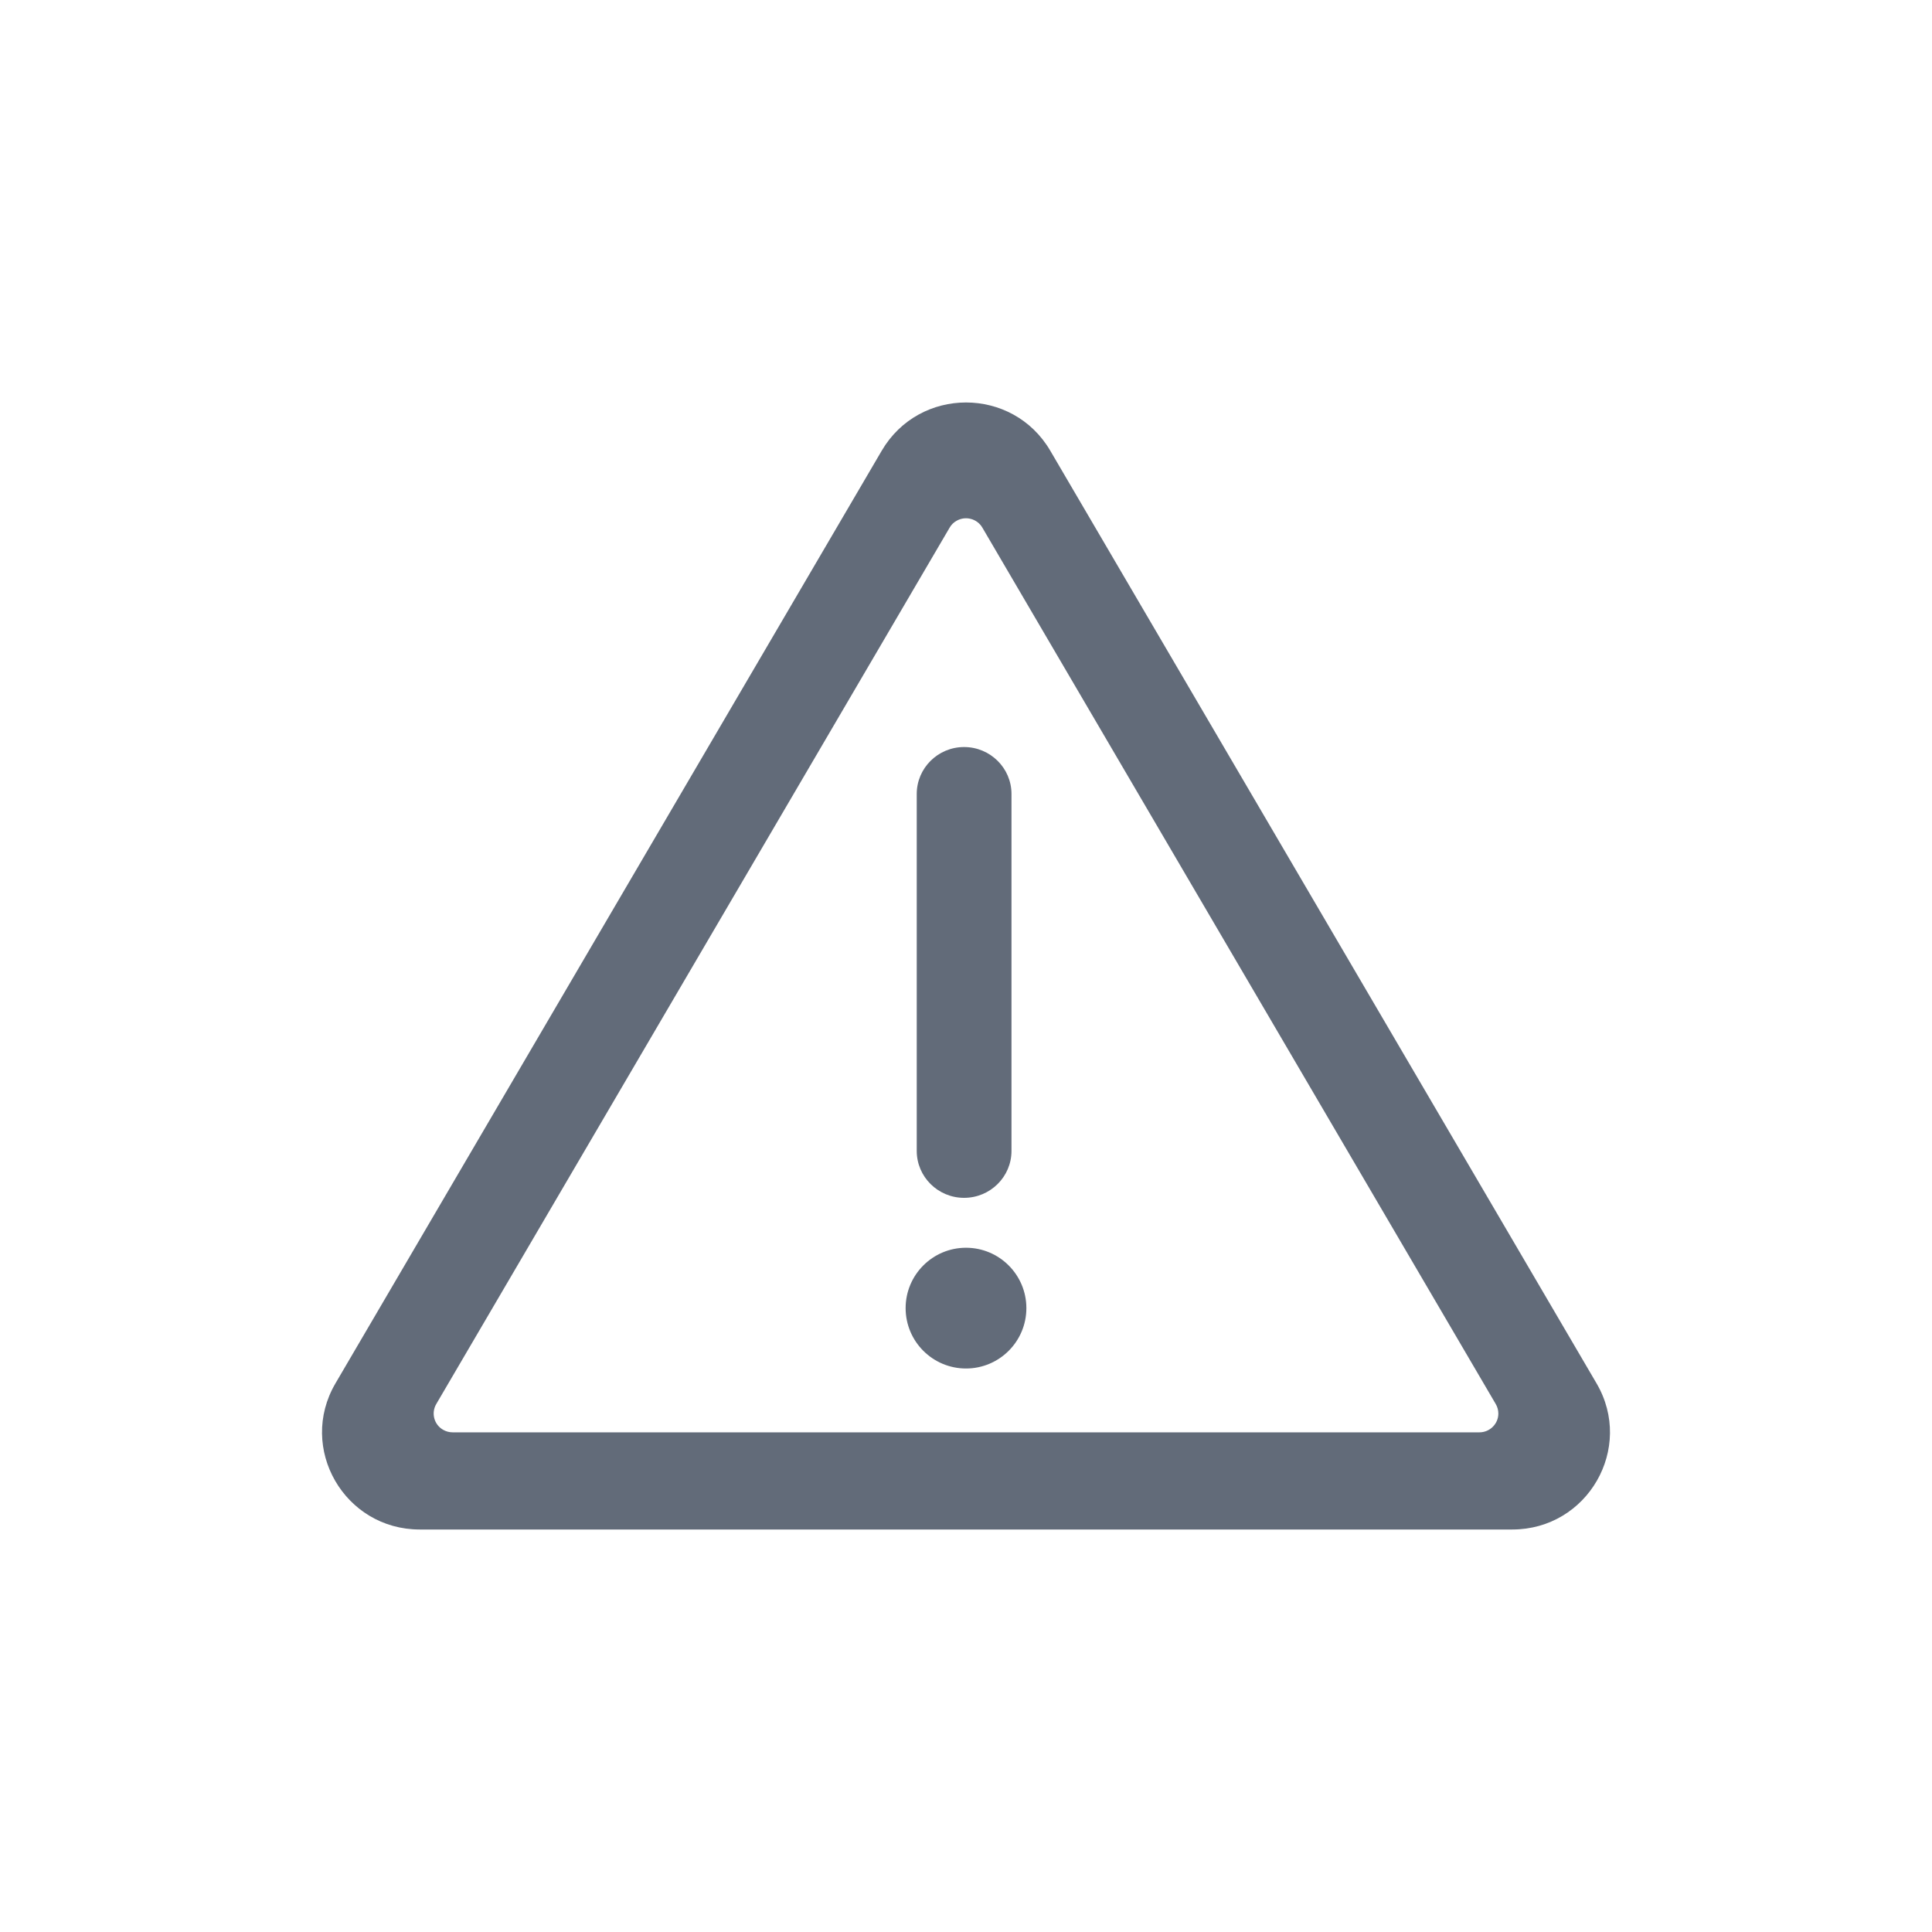
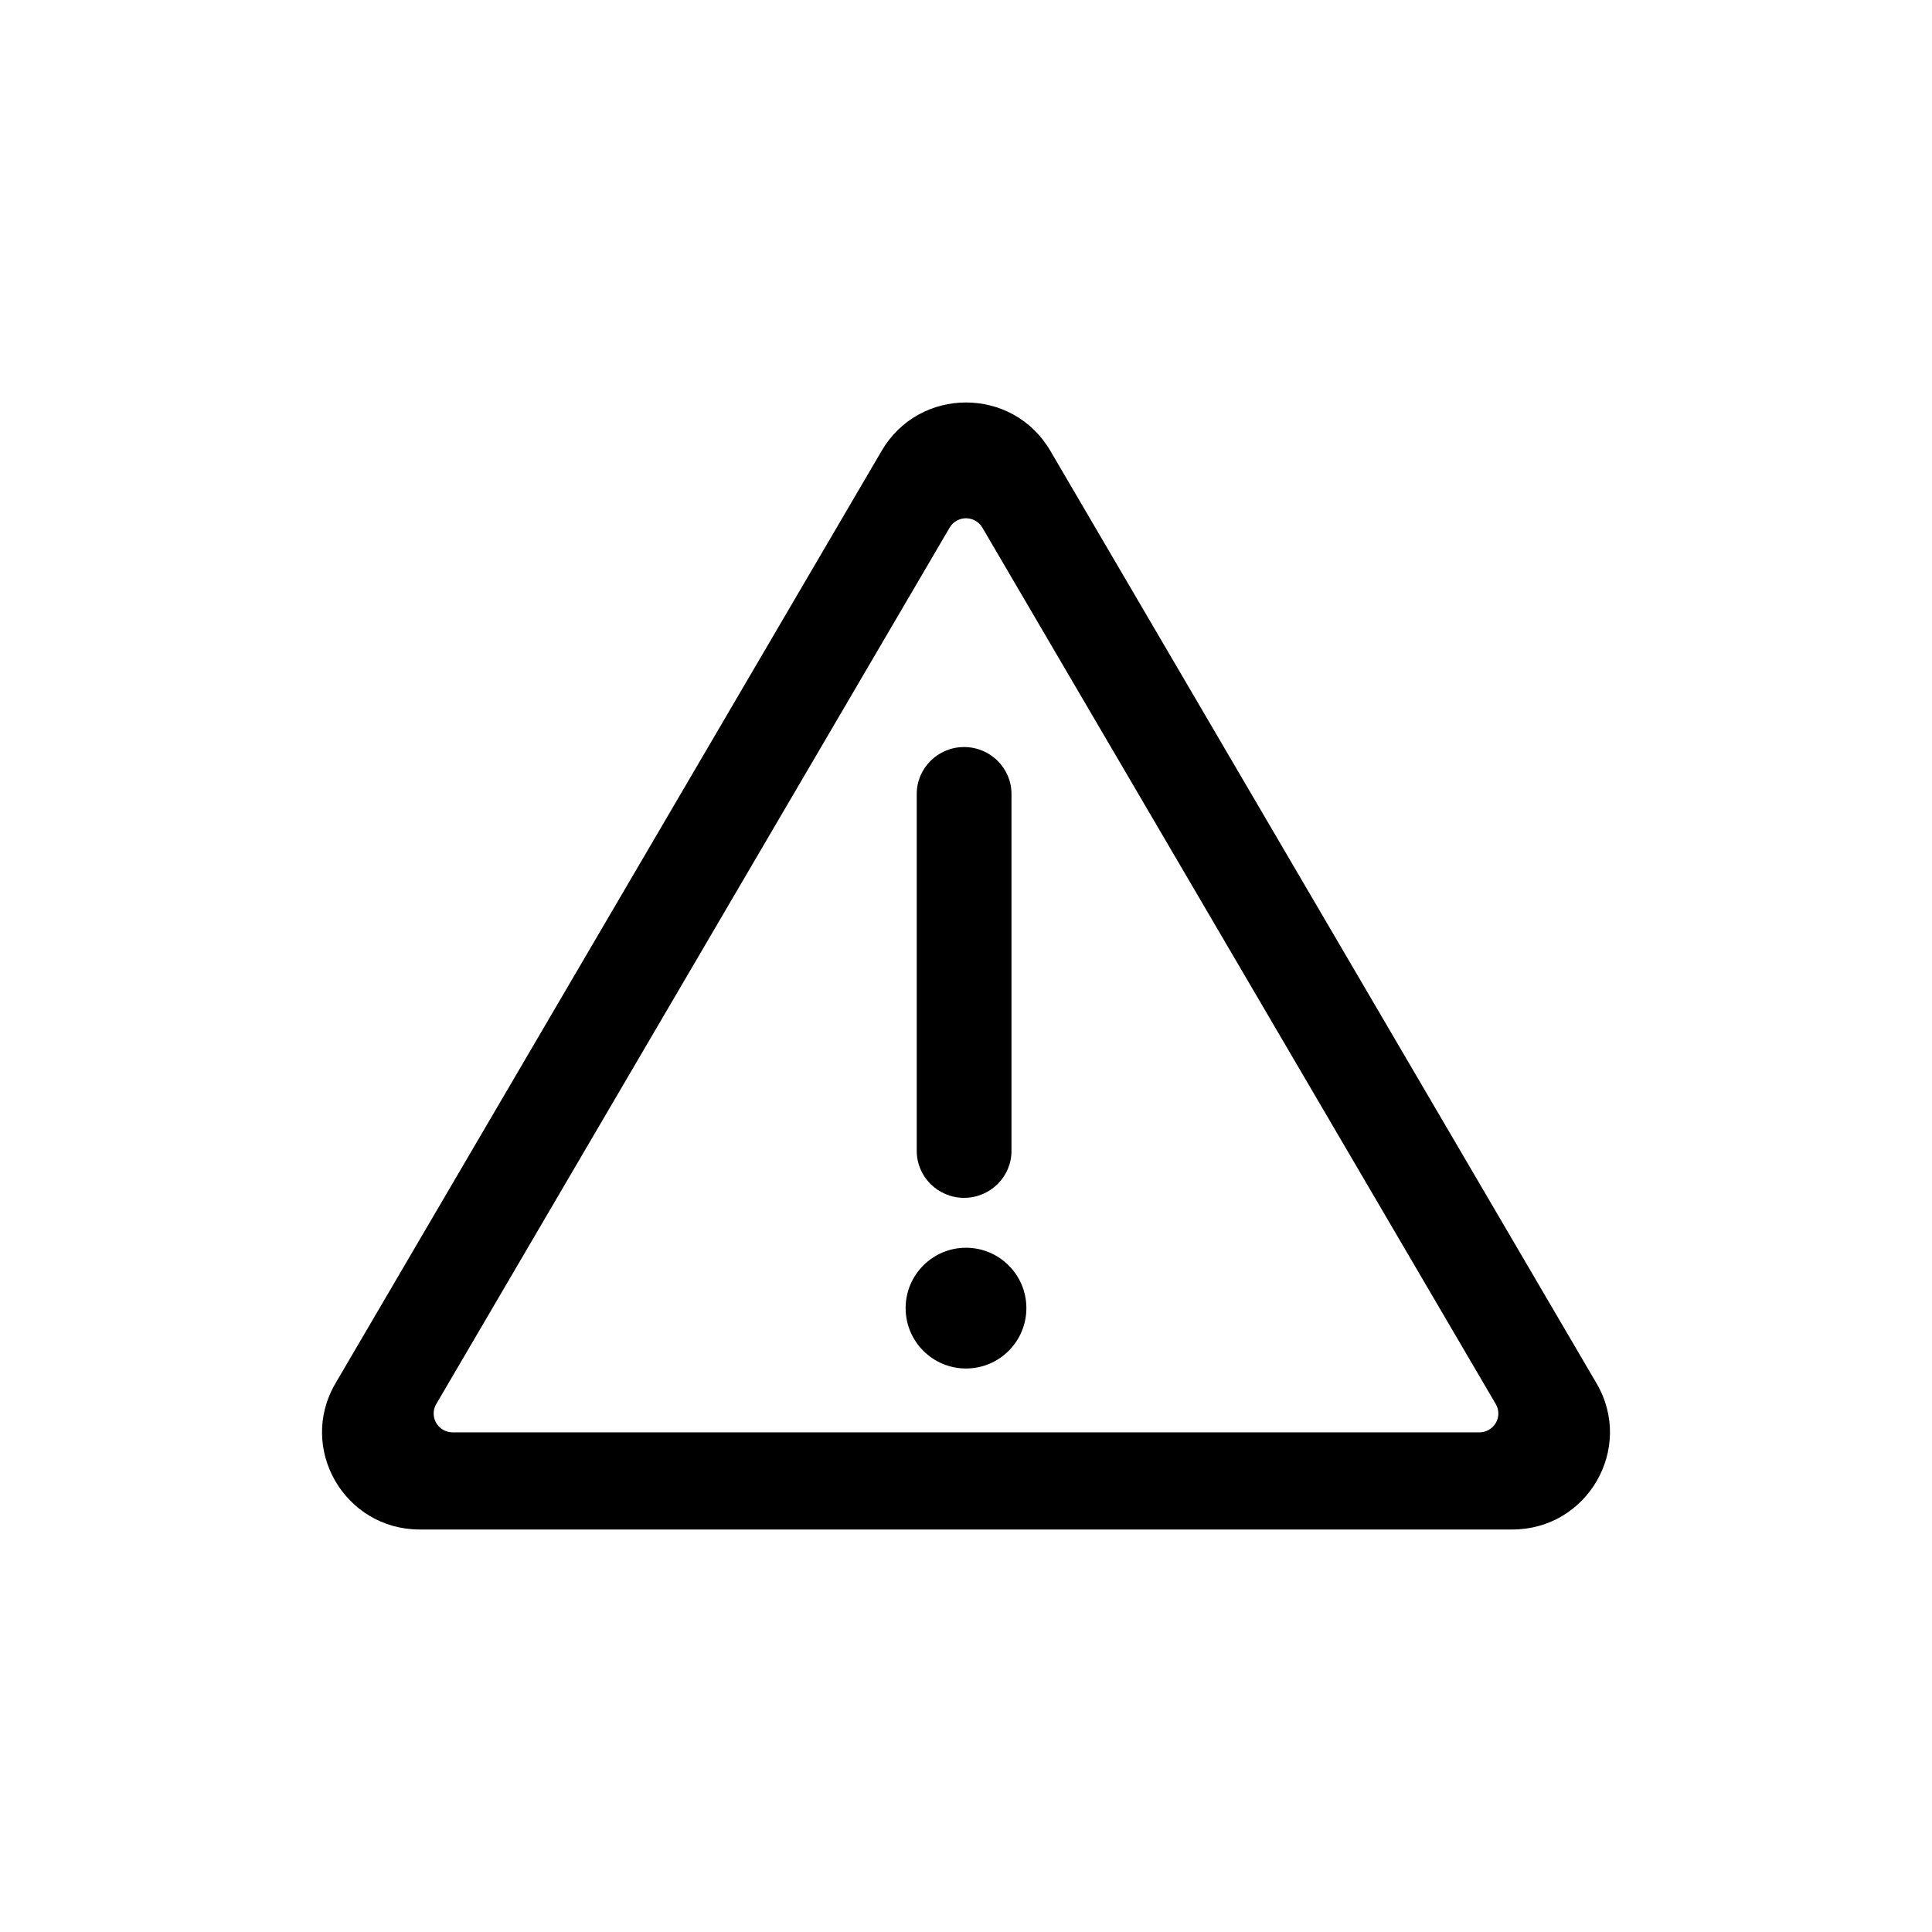
<svg xmlns="http://www.w3.org/2000/svg" version="1.1" viewBox="0 0 24 24">
  <style />
-   <path fill="#626B79" fill-rule="evenodd" d="M13.047,5.599 L19.833,17.185 C20.304,17.989 19.722,19 18.786,19 L5.214,19 C4.278,19 3.696,17.989 4.167,17.185 L10.953,5.599 C11.421,4.8 12.579,4.8 13.047,5.599 Z M11.882,6.47 C11.846,6.49 11.817,6.519 11.797,6.554 L5.419,17.442 C5.354,17.554 5.392,17.697 5.504,17.761 C5.54,17.782 5.581,17.793 5.622,17.793 L18.378,17.793 C18.507,17.793 18.613,17.688 18.613,17.56 C18.613,17.518 18.602,17.478 18.581,17.442 L12.203,6.554 C12.138,6.443 11.994,6.405 11.882,6.47 Z M12,15.5 C12.414,15.5 12.75,15.836 12.75,16.25 C12.75,16.664 12.414,17 12,17 C11.586,17 11.25,16.664 11.25,16.25 C11.25,15.836 11.586,15.5 12,15.5 Z M11.976,9.28 C12.301,9.28 12.565,9.541 12.565,9.863 L12.565,14.297 C12.565,14.619 12.301,14.88 11.976,14.88 C11.652,14.88 11.388,14.619 11.388,14.297 L11.388,9.863 C11.388,9.541 11.652,9.28 11.976,9.28 Z" />
+   <path d="M13.047,5.599 L19.833,17.185 C20.304,17.989 19.722,19 18.786,19 L5.214,19 C4.278,19 3.696,17.989 4.167,17.185 L10.953,5.599 C11.421,4.8 12.579,4.8 13.047,5.599 Z M11.882,6.47 C11.846,6.49 11.817,6.519 11.797,6.554 L5.419,17.442 C5.354,17.554 5.392,17.697 5.504,17.761 C5.54,17.782 5.581,17.793 5.622,17.793 L18.378,17.793 C18.507,17.793 18.613,17.688 18.613,17.56 C18.613,17.518 18.602,17.478 18.581,17.442 L12.203,6.554 C12.138,6.443 11.994,6.405 11.882,6.47 Z M12,15.5 C12.414,15.5 12.75,15.836 12.75,16.25 C12.75,16.664 12.414,17 12,17 C11.586,17 11.25,16.664 11.25,16.25 C11.25,15.836 11.586,15.5 12,15.5 Z M11.976,9.28 C12.301,9.28 12.565,9.541 12.565,9.863 L12.565,14.297 C12.565,14.619 12.301,14.88 11.976,14.88 C11.652,14.88 11.388,14.619 11.388,14.297 L11.388,9.863 C11.388,9.541 11.652,9.28 11.976,9.28 Z" />
</svg>
